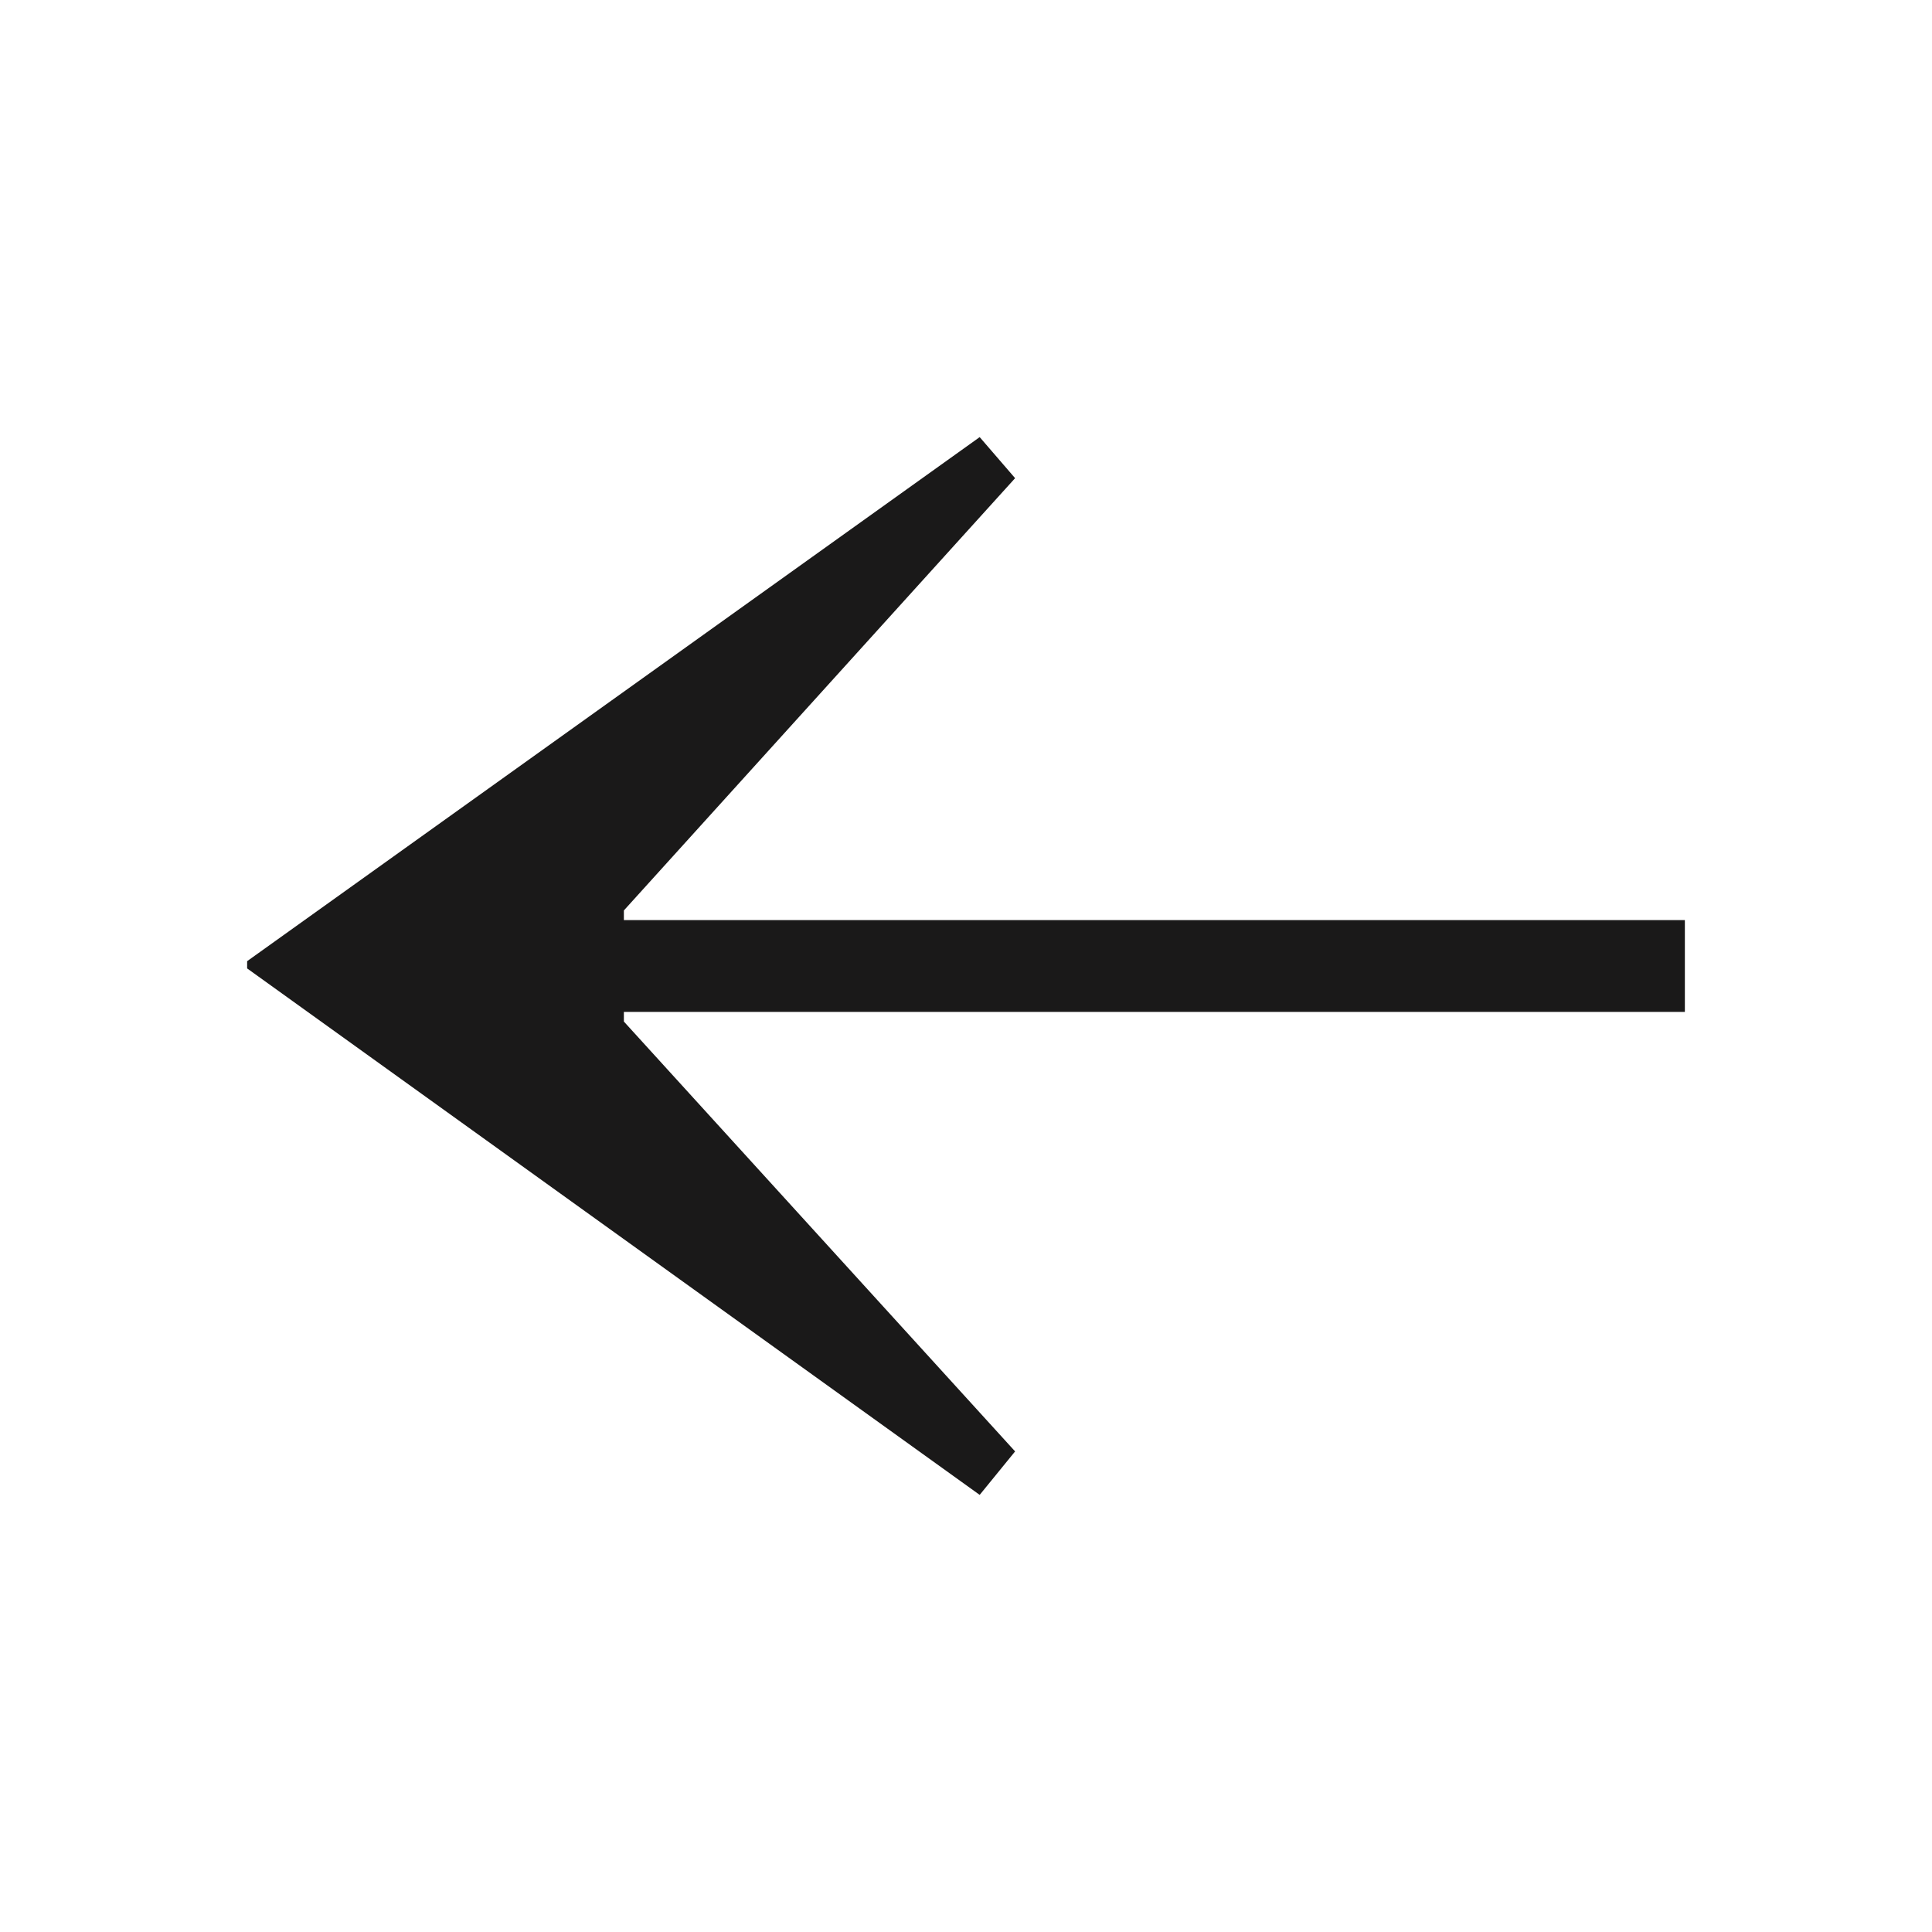
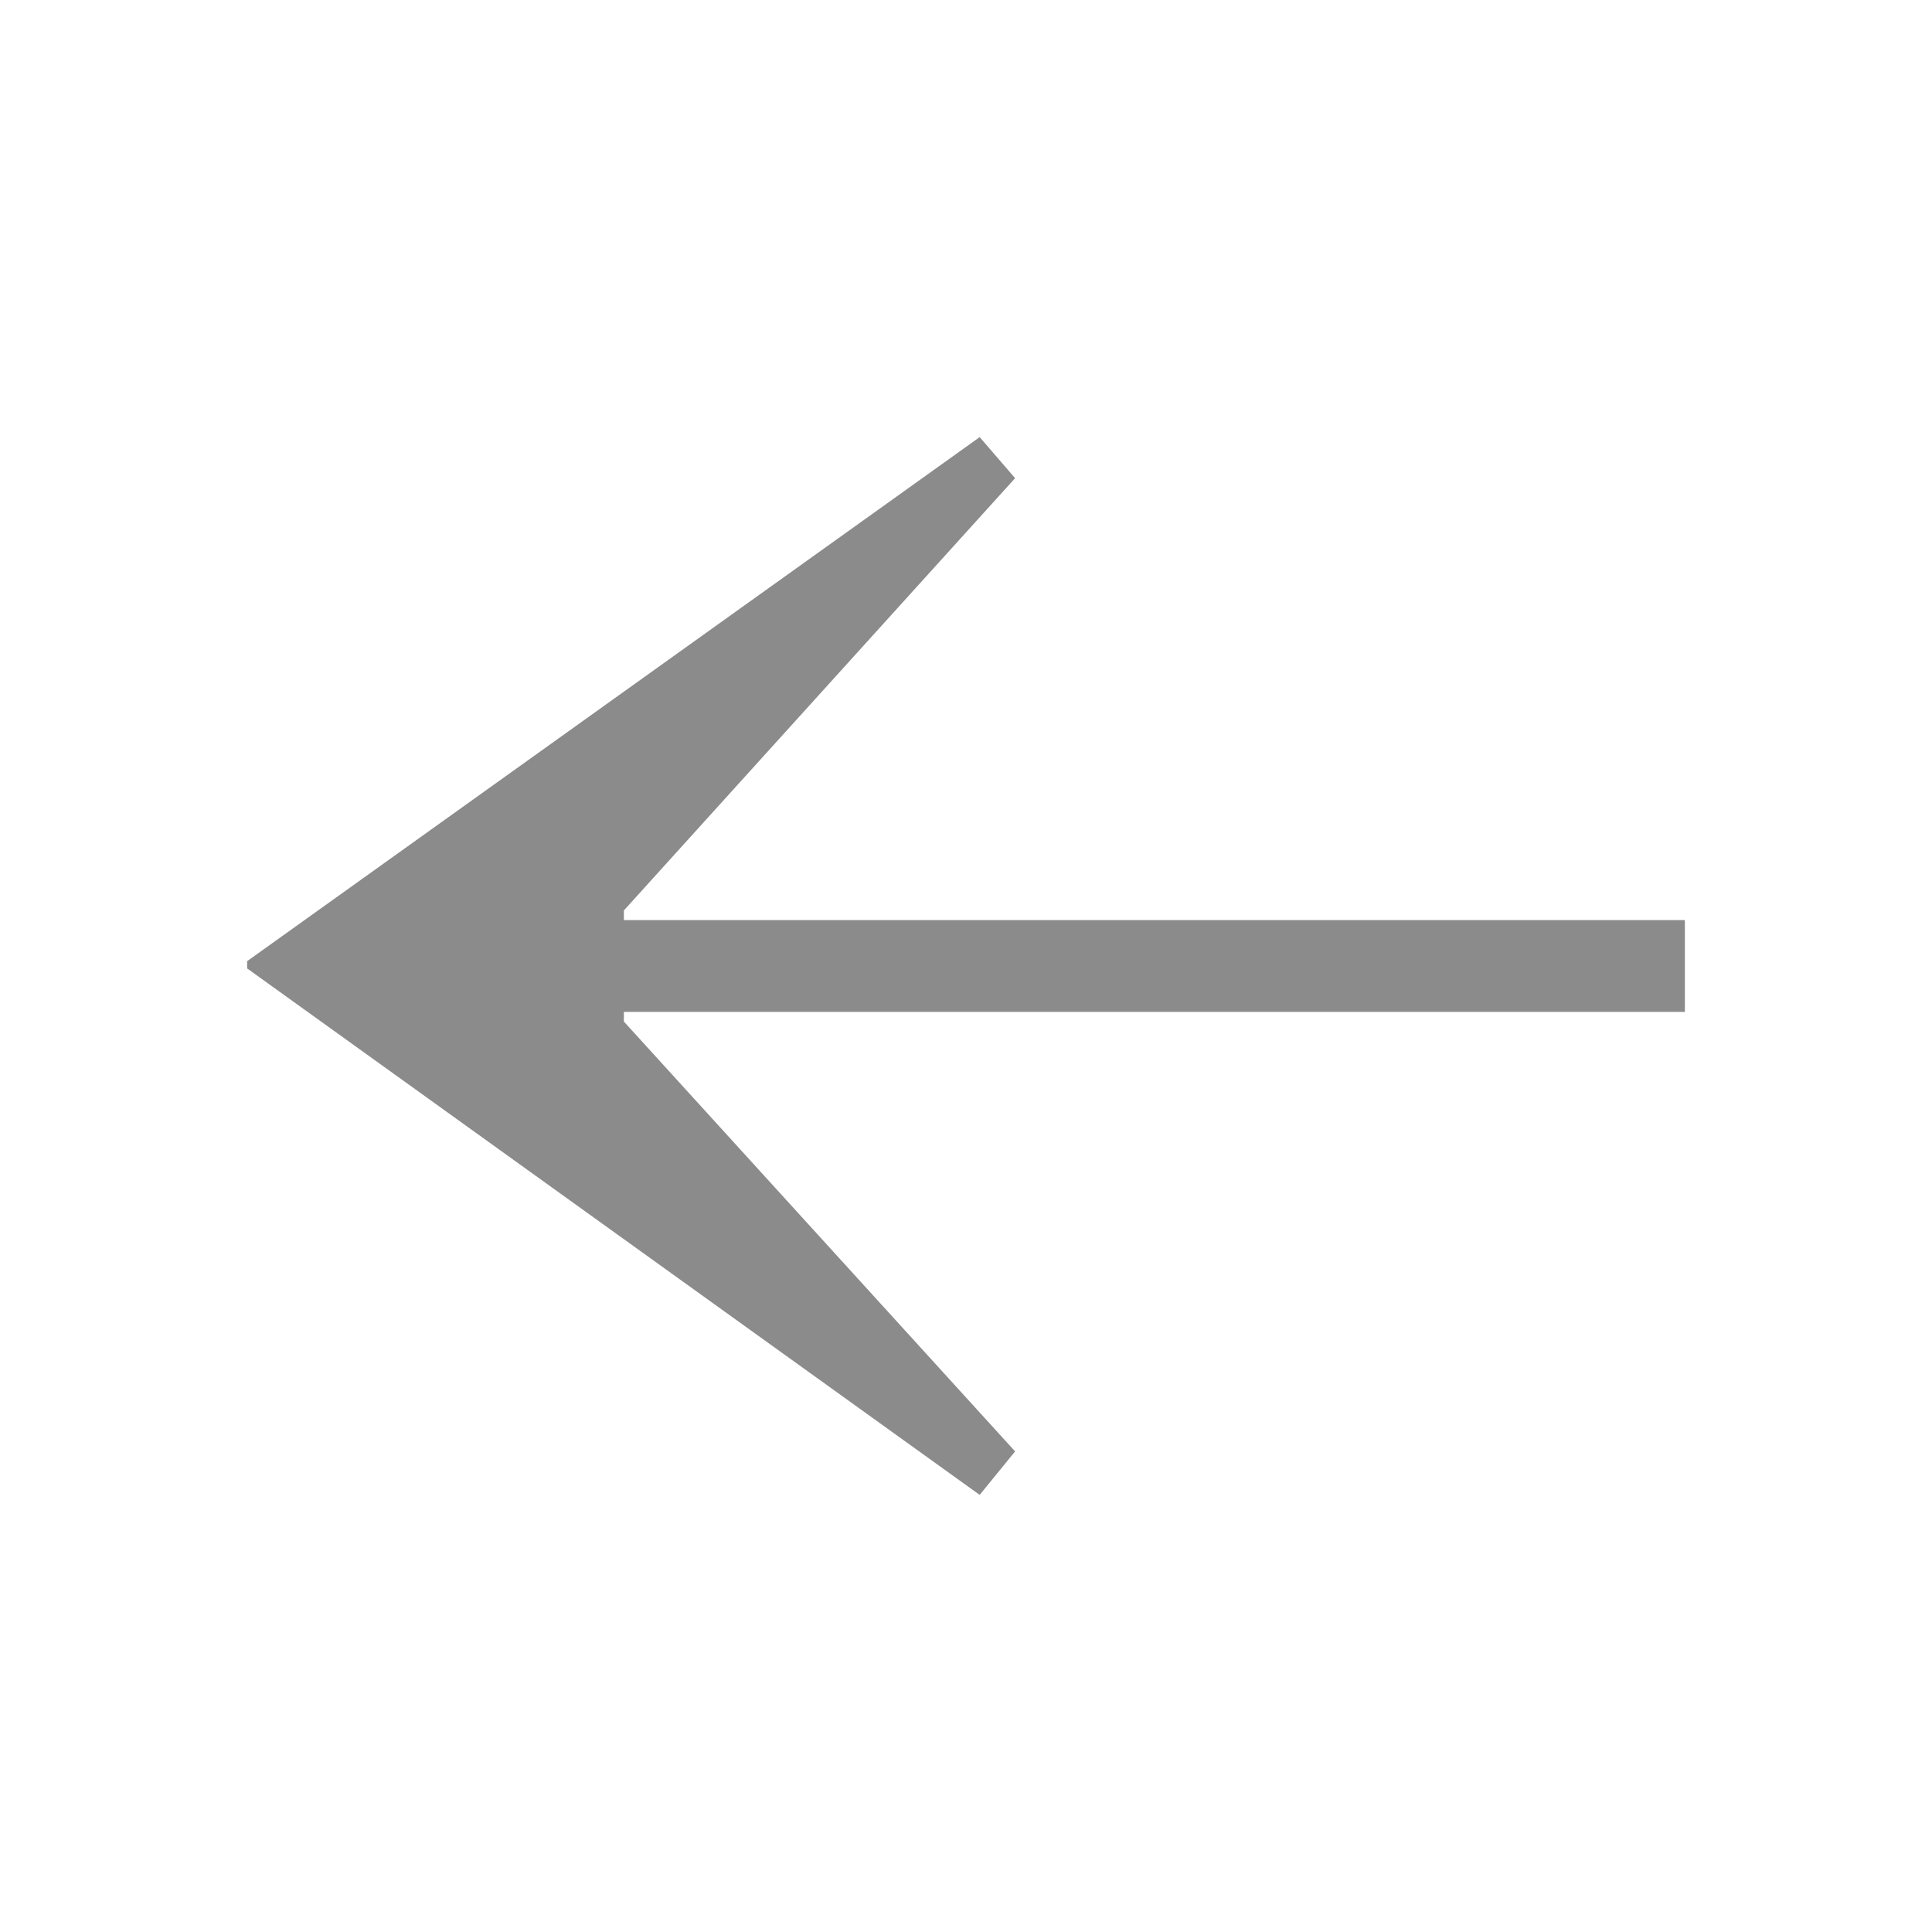
<svg xmlns="http://www.w3.org/2000/svg" version="1.1" id="Layer_1" x="0px" y="0px" viewBox="0 0 24 24" style="enable-background:new 0 0 24 24;" xml:space="preserve">
  <style type="text/css">
- 	.st0{fill:#1a1919;}
+ 	.st0{fill:#8a8b8a;}
</style>
  <polygon class="st0" points="7.75,11.43 7.75,11.31 12.61,5.94 12.17,5.43 3.07,11.94 3.07,12.03 12.17,18.57 12.61,18.03  7.75,12.69 7.75,12.57 20.93,12.57 20.93,11.43 7.75,11.43 " />
</svg>
